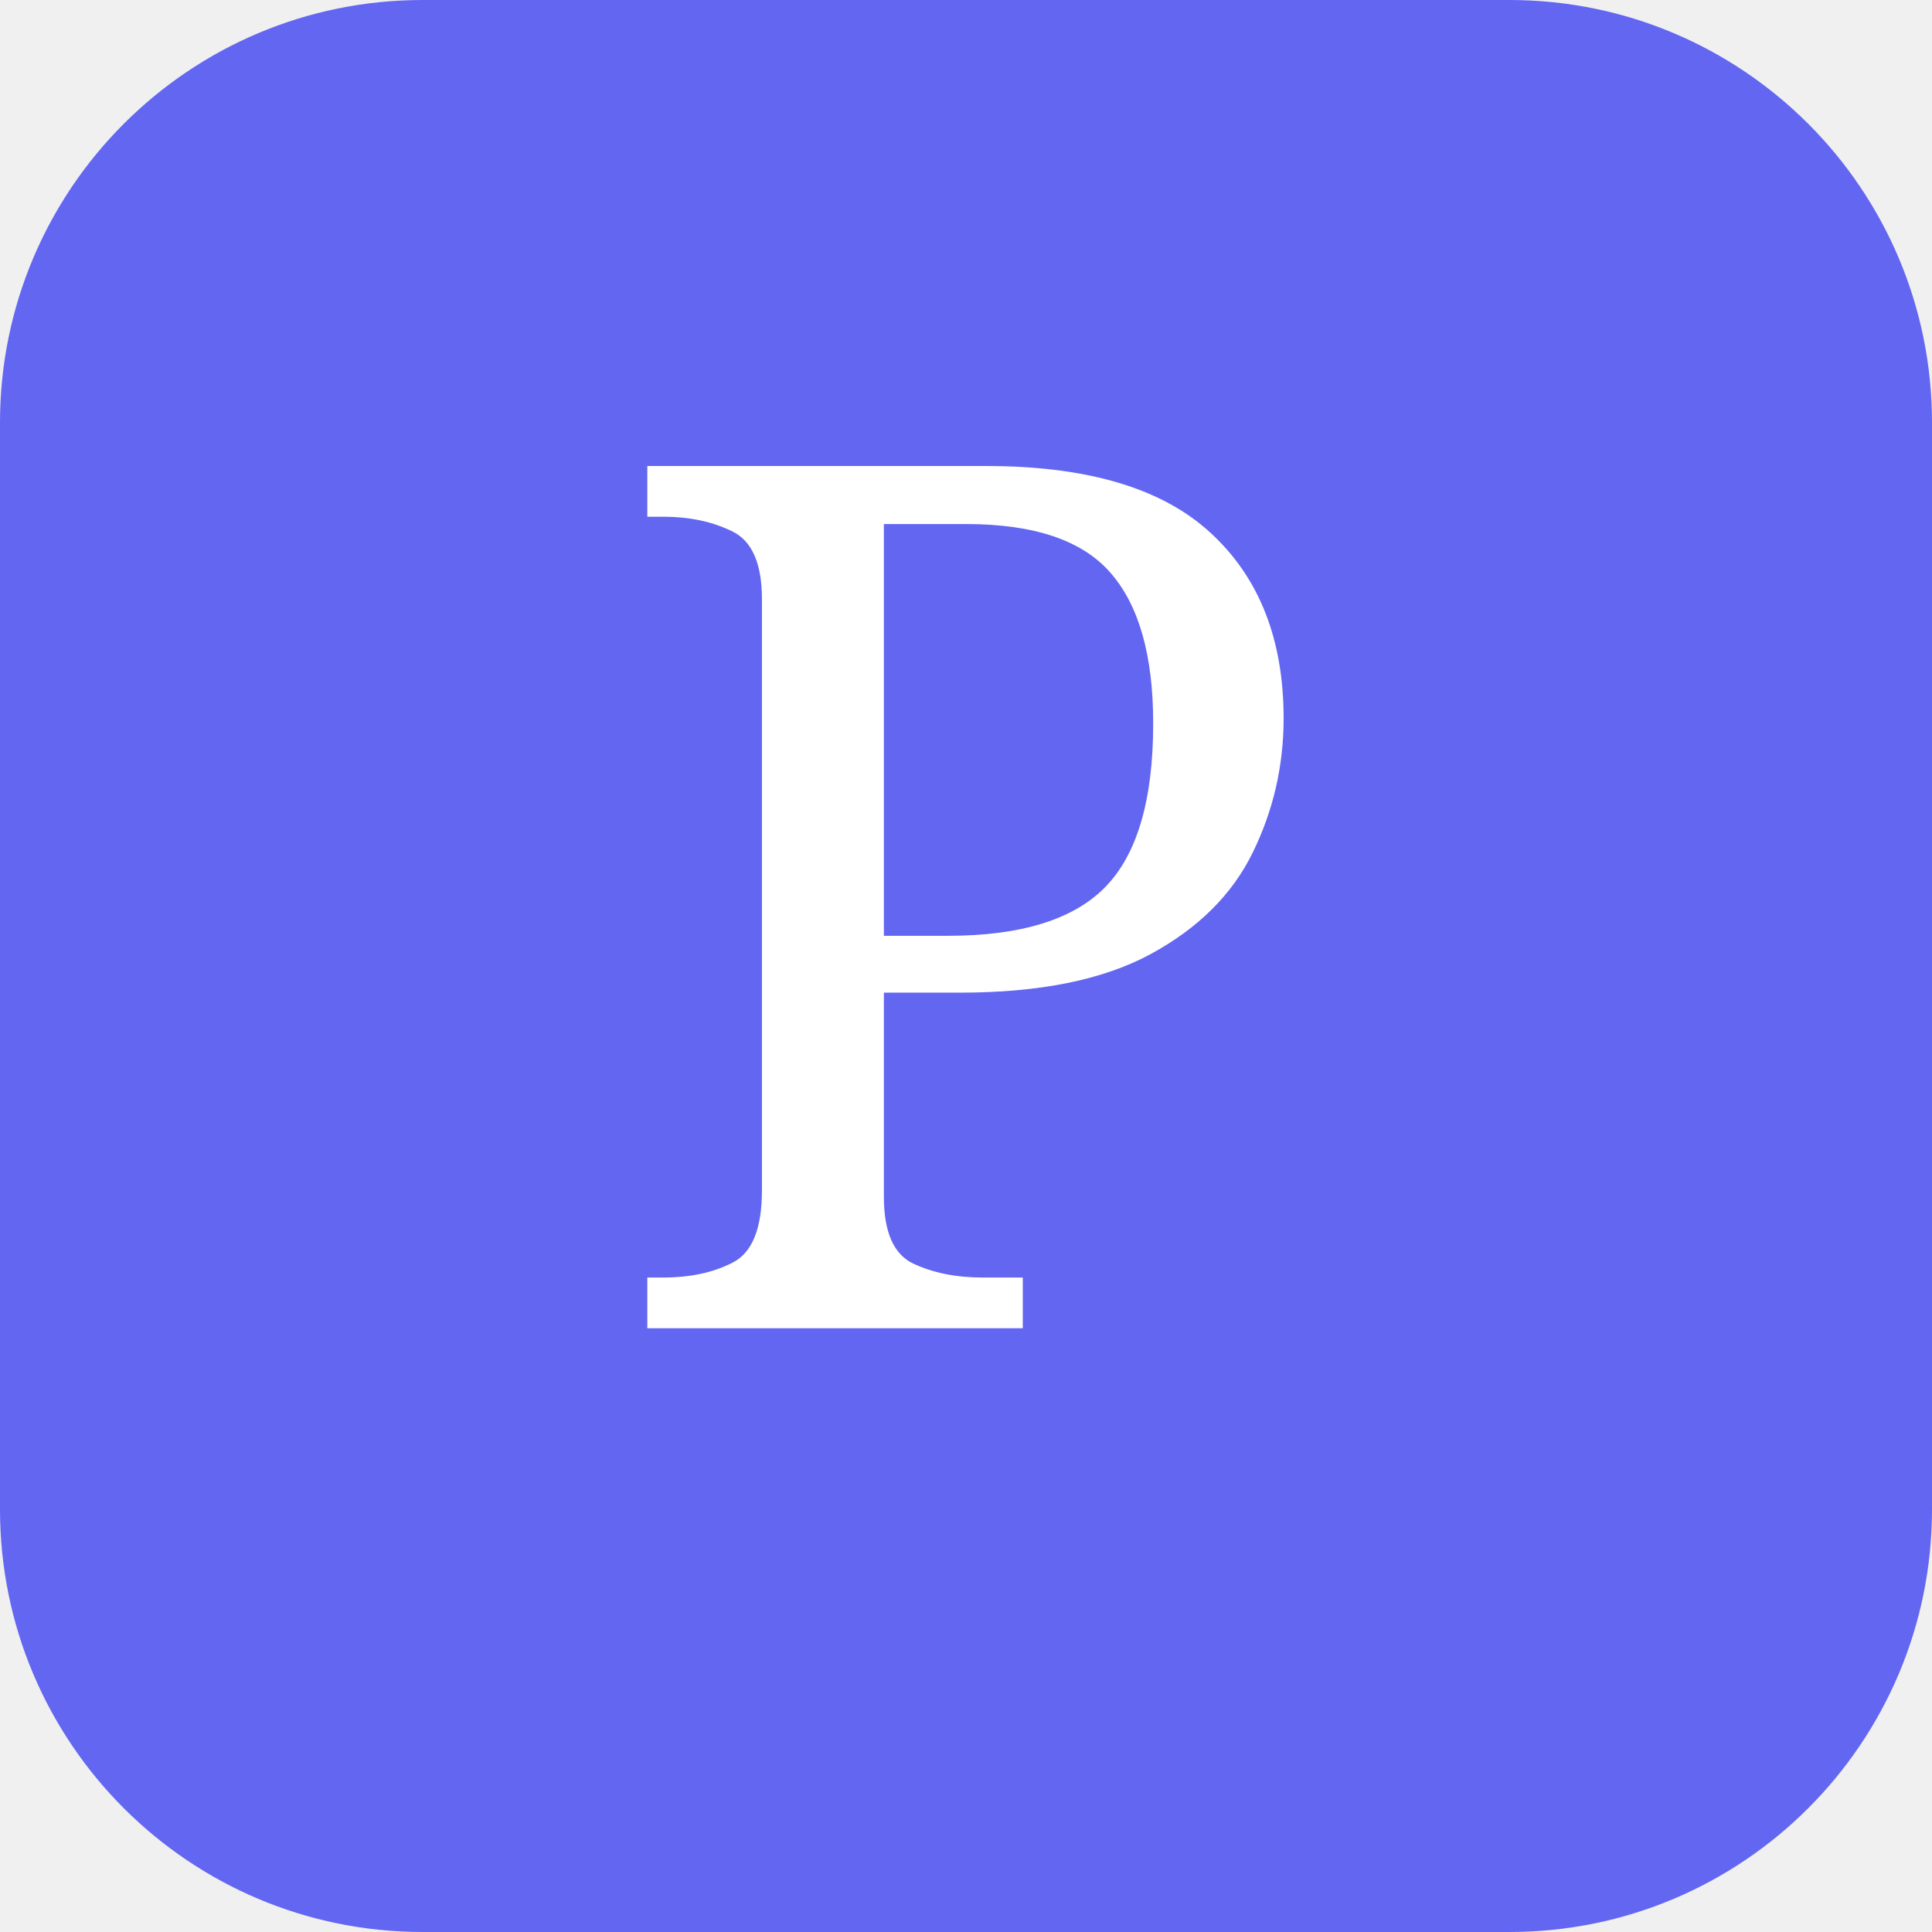
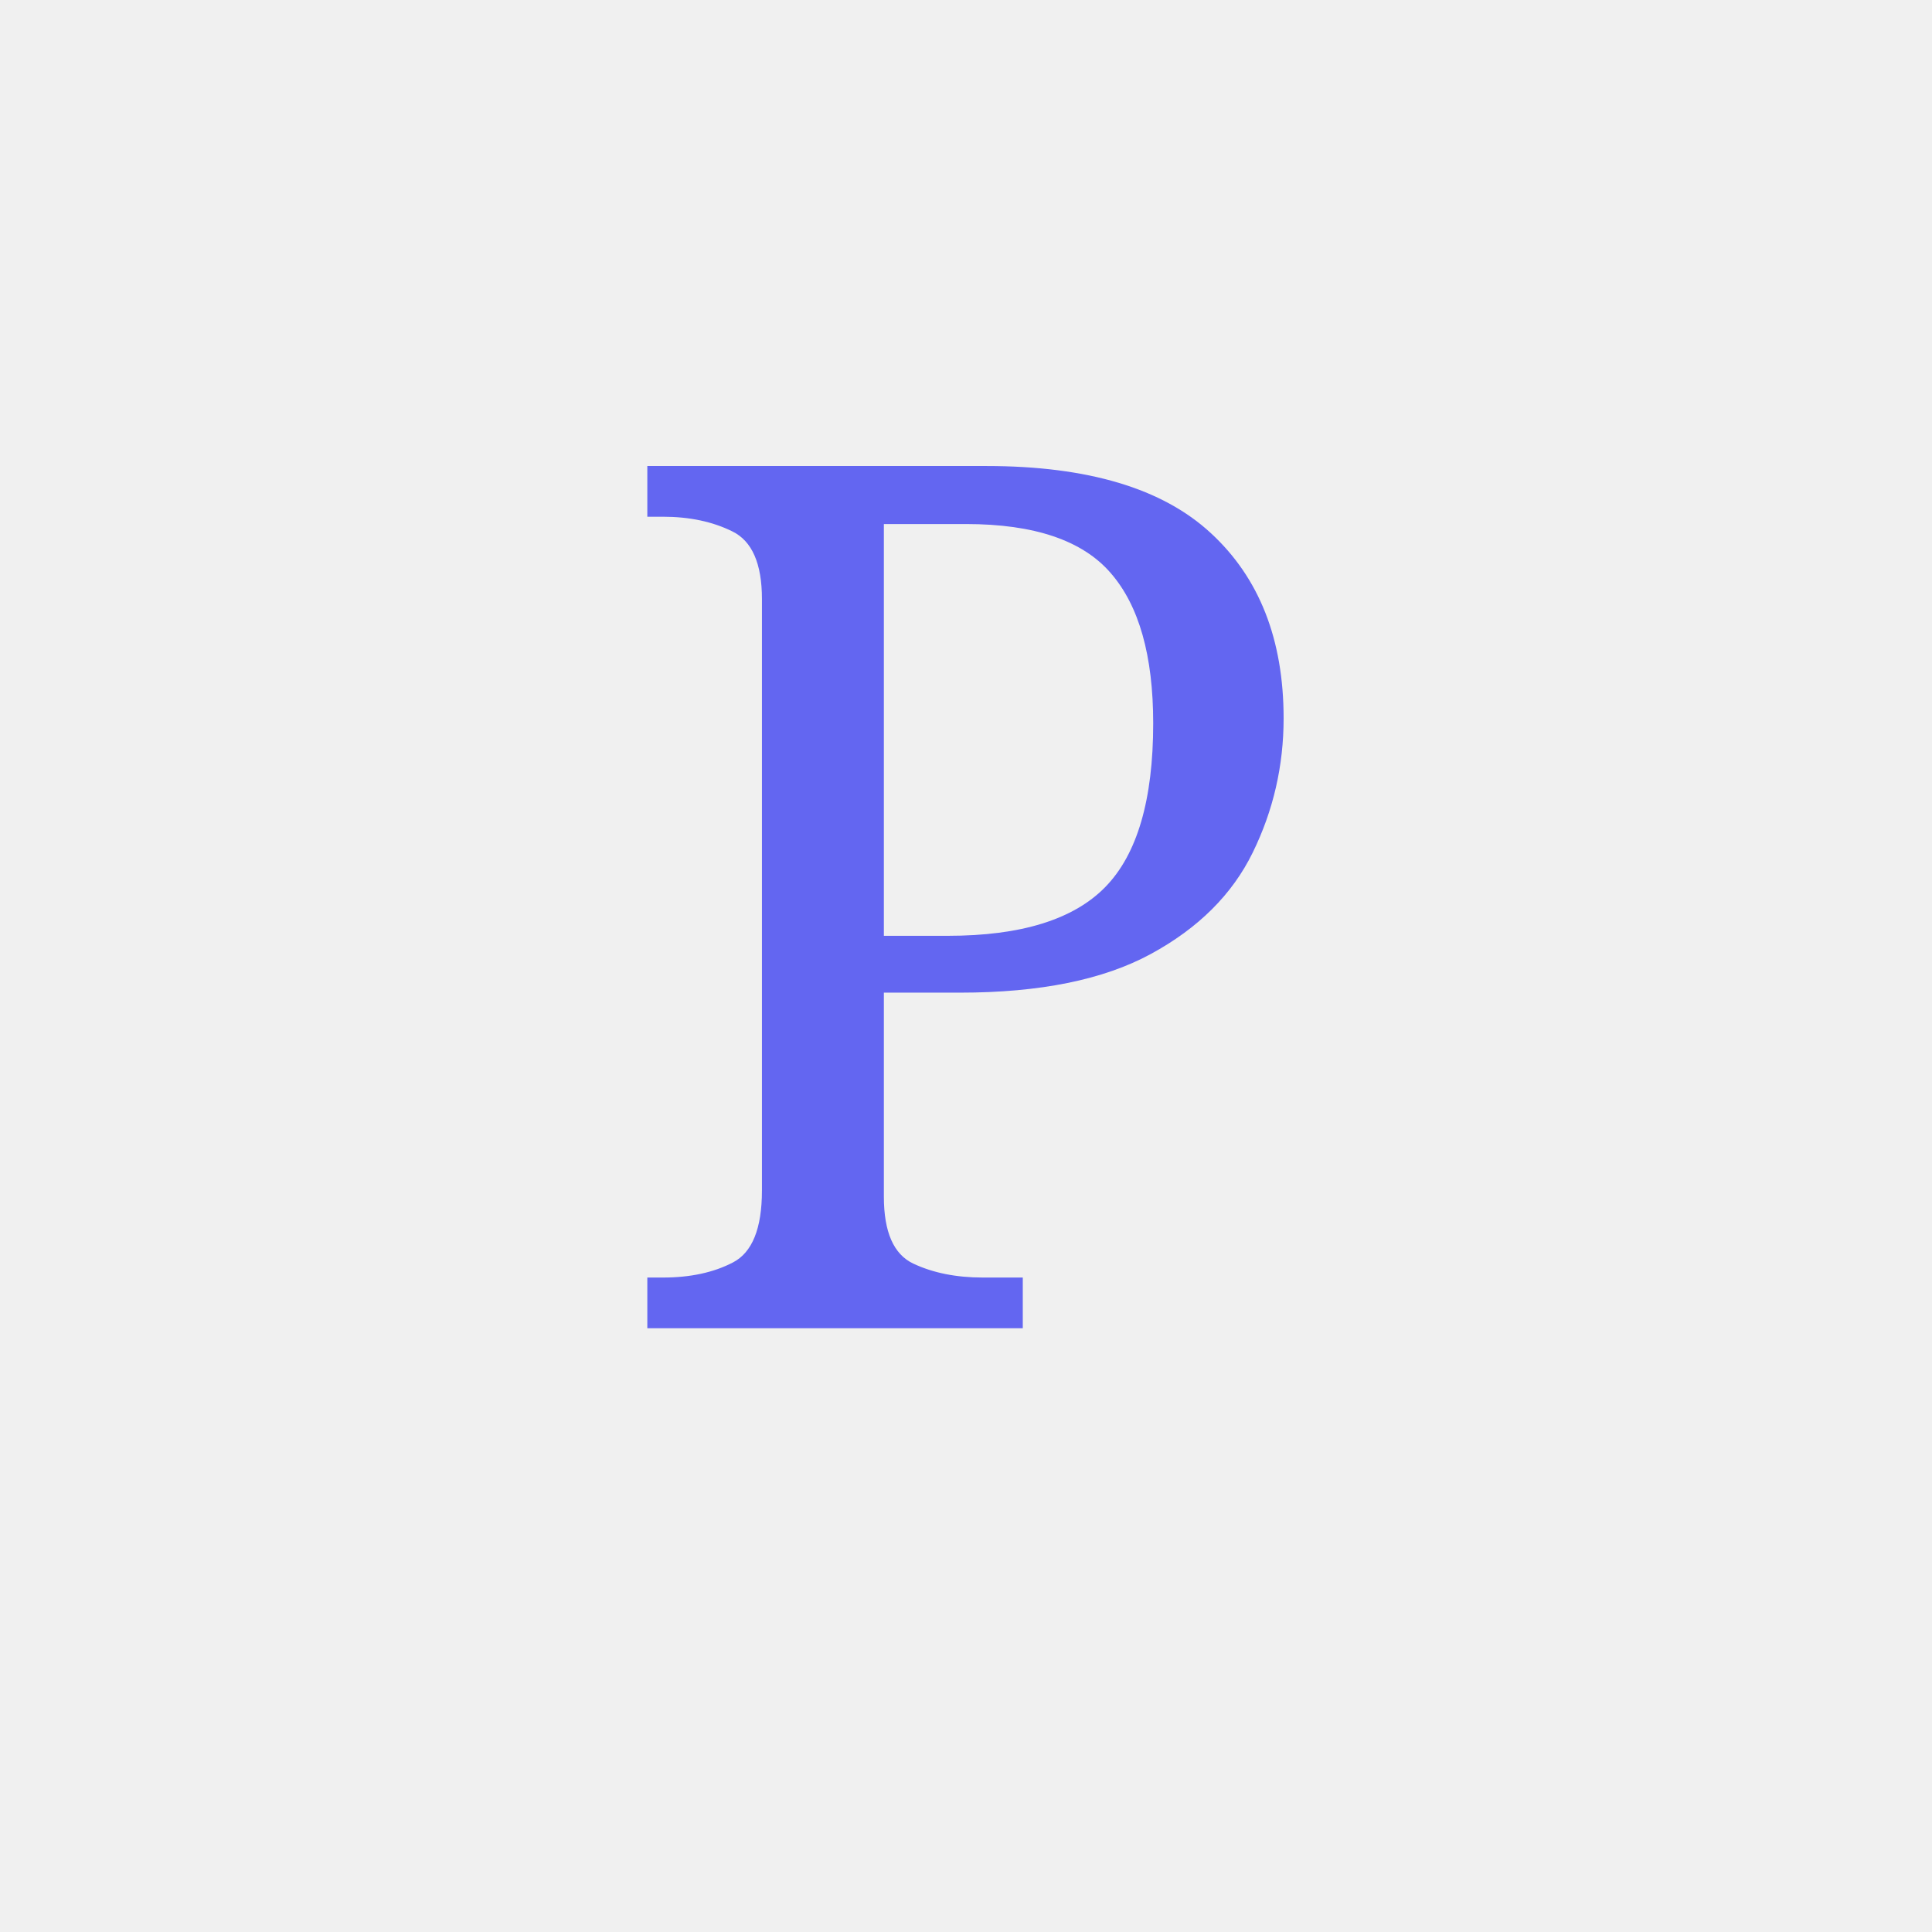
<svg xmlns="http://www.w3.org/2000/svg" width="128" height="128" viewBox="0 0 128 128">
-   <rect width="128" height="128" rx="28" fill="#6366f1" />
-   <text x="64" y="88" font-size="80" fill="white" text-anchor="middle" font-family="Georgia, serif" font-weight="400">P</text>
+   <text x="64" y="88" font-size="80" fill="#6366f1" text-anchor="middle" font-family="Georgia, serif" font-weight="400">P</text>
</svg>
